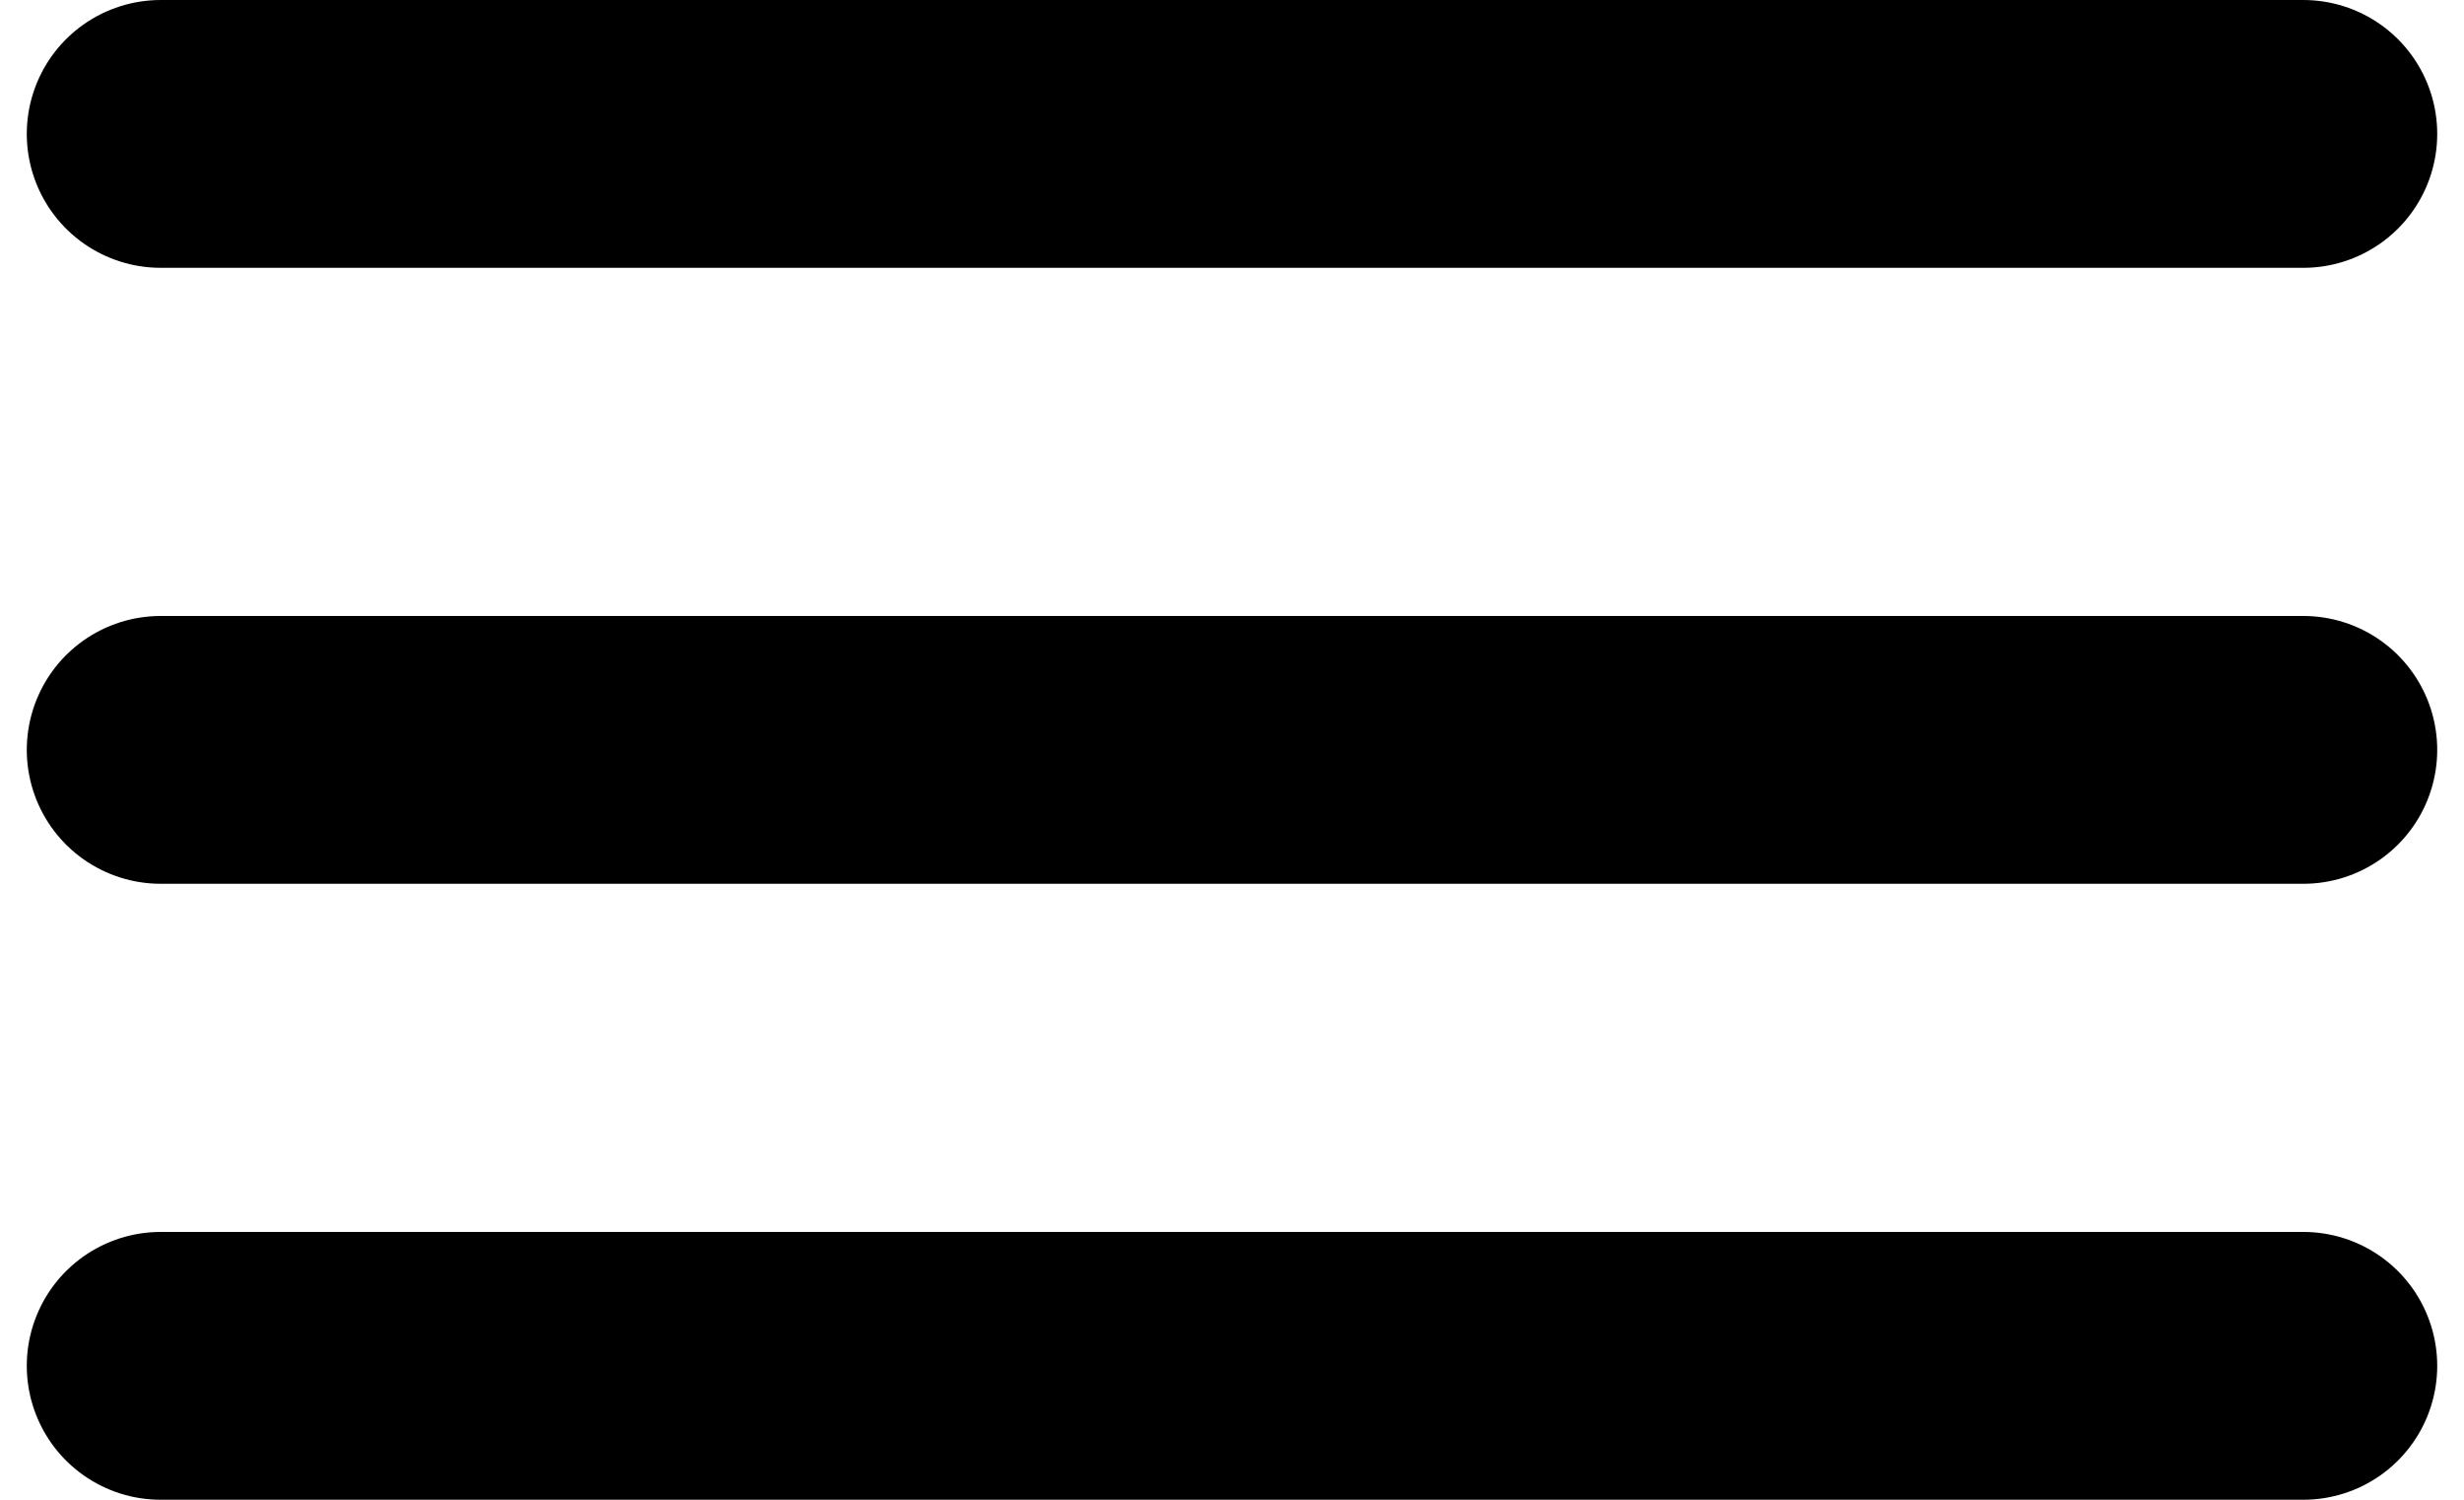
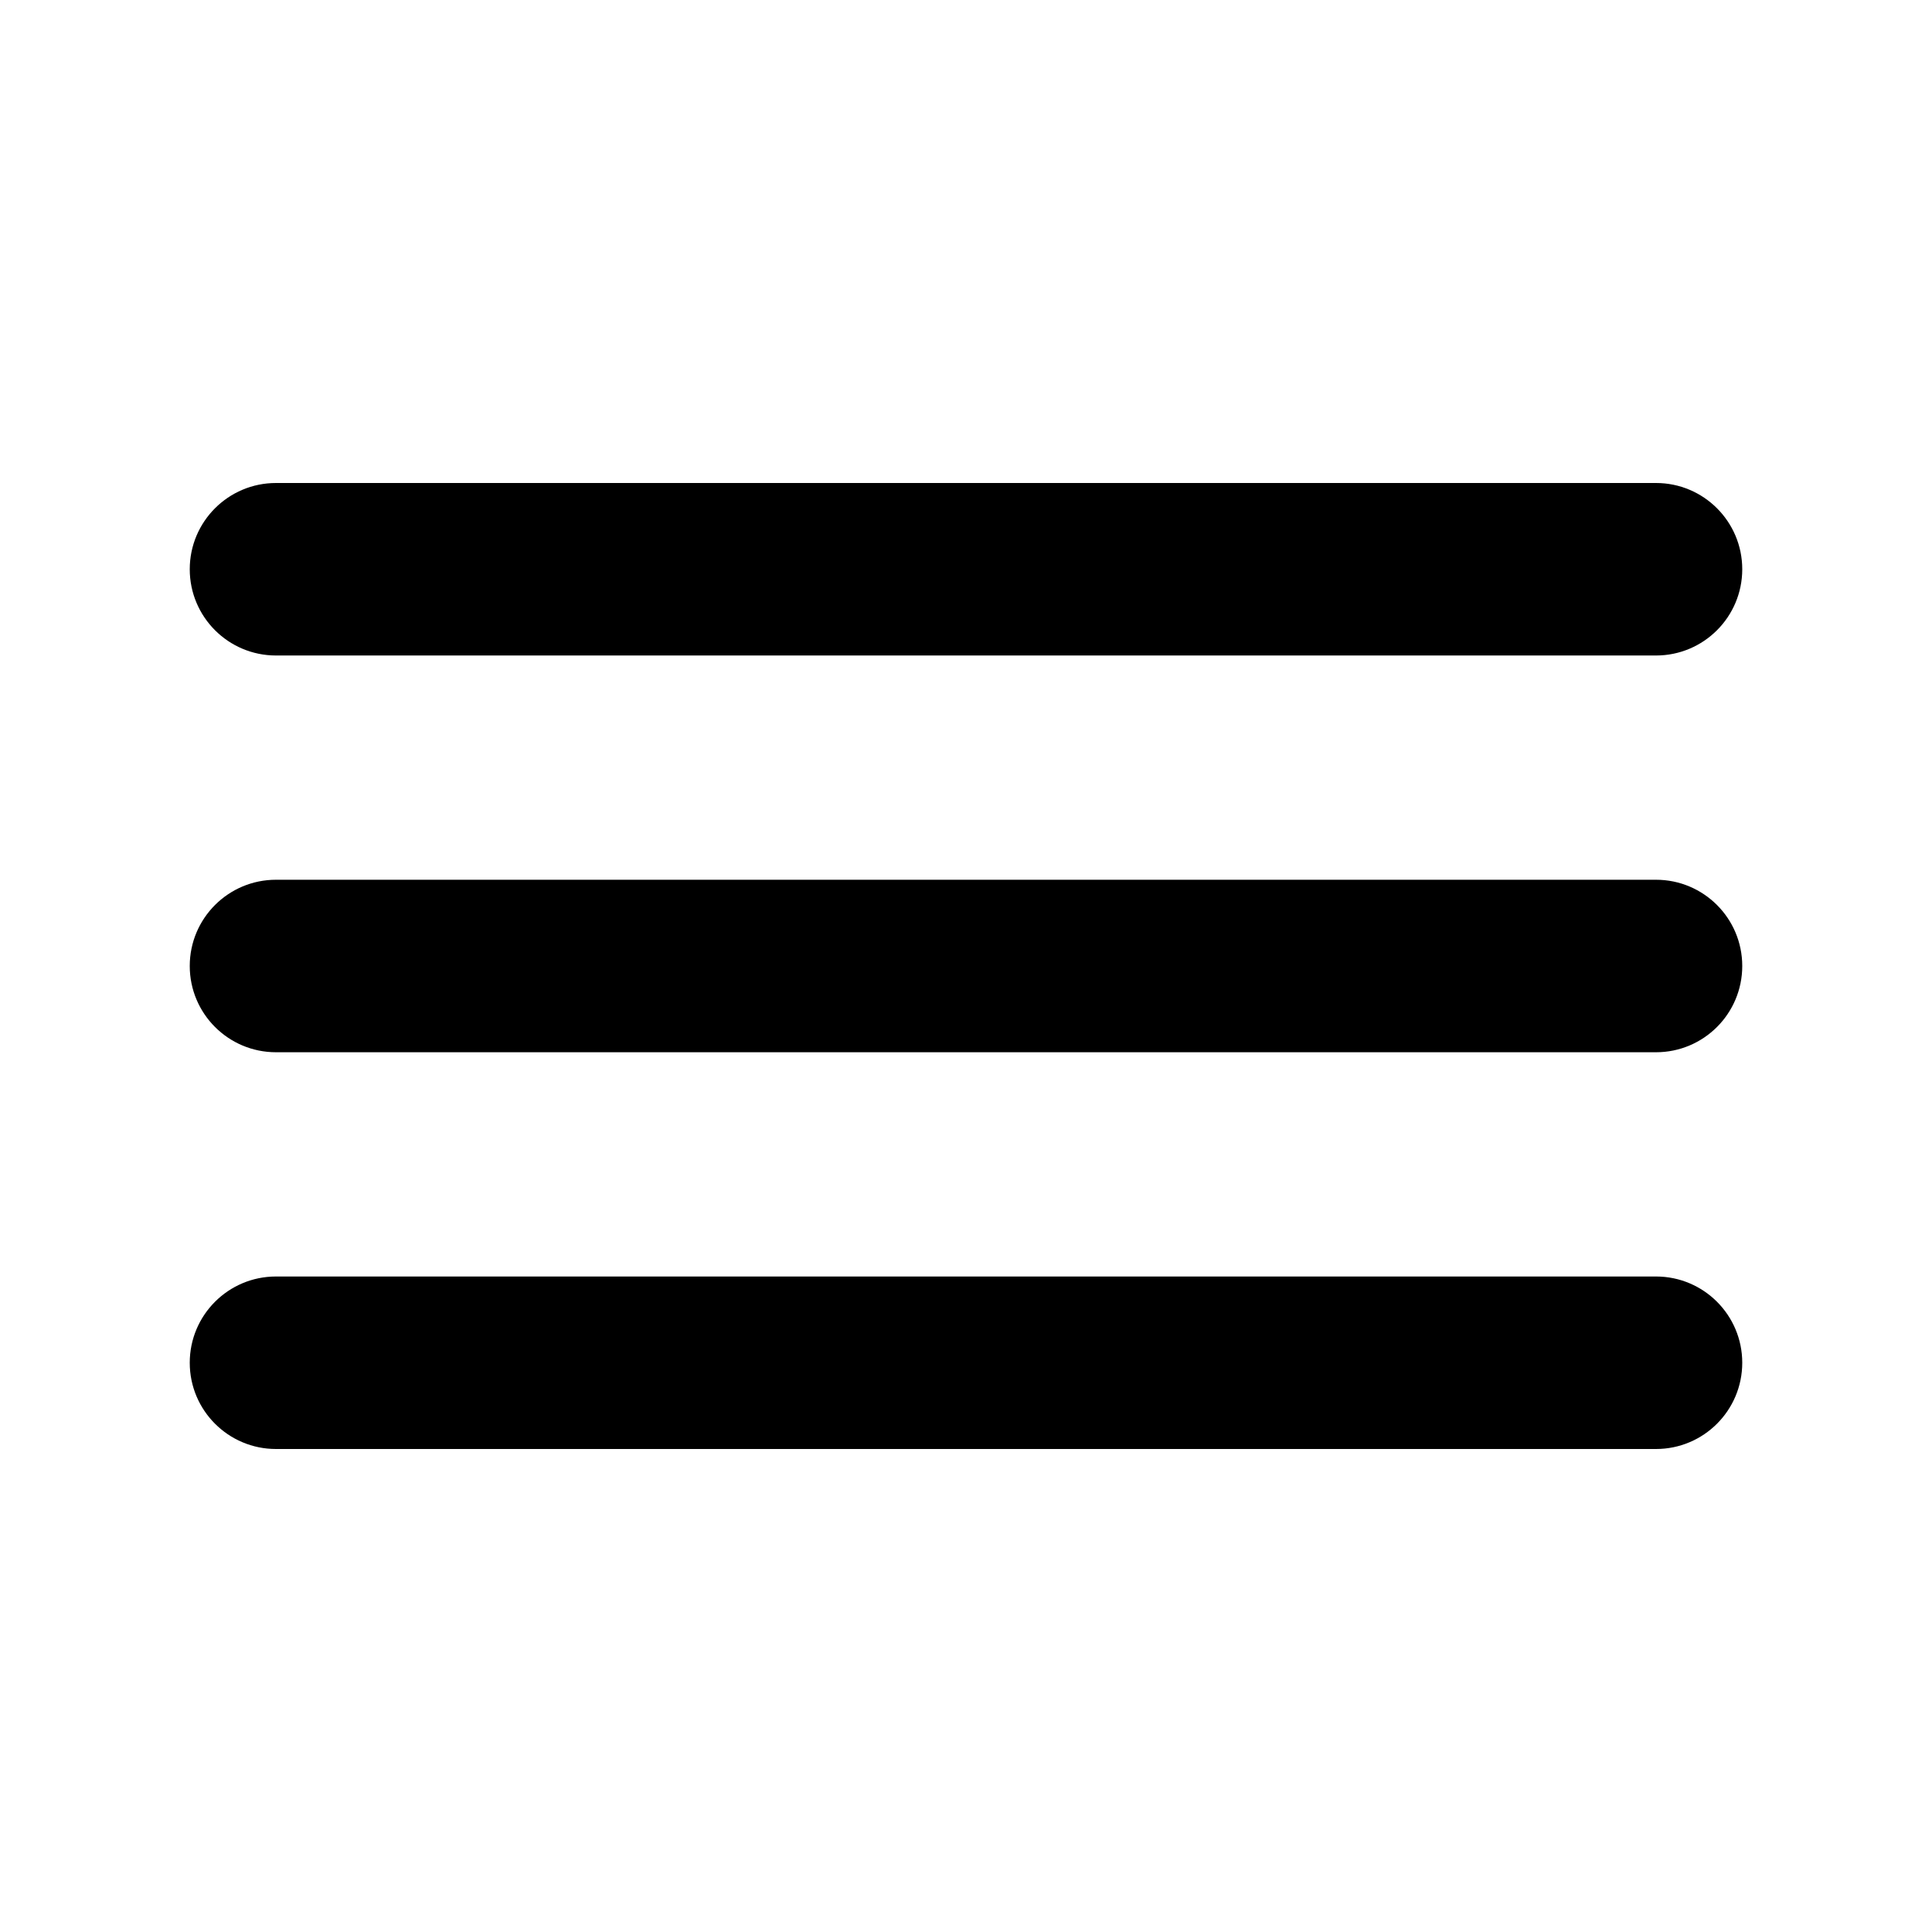
- <svg xmlns="http://www.w3.org/2000/svg" width="46px" height="28px" viewBox="0 0 46 28" version="1.1">
-   <g id="Home-Page" stroke="none" stroke-width="1" fill="none" fill-rule="evenodd" stroke-linecap="round">
-     <g transform="translate(-1100, -49)" id="Icon/Menu" stroke="#000000" stroke-width="5">
-       <g transform="translate(1095, 35)">
-         <path d="M8,16.5 L48,16.5" id="Line-2" />
-         <path d="M8,39.5 L48,39.5" id="Line-2" />
-         <path d="M8,28 L48,28" id="Line-2" />
-       </g>
-     </g>
+ <svg xmlns="http://www.w3.org/2000/svg" width="56px" height="56px" viewBox="0 0 56 56" version="1.1">
+   <g id="Icon/Menu" stroke="none" stroke-width="1" fill="none" fill-rule="evenodd">
+     <path d="M8,19 L48,19 C49.381,19 50.5,17.881 50.5,16.5 C50.5,15.119 49.381,14 48,14 L8,14 C6.619,14 5.5,15.119 5.5,16.5 C5.5,17.881 6.619,19 8,19 Z" id="Line-2" fill="#000000" fill-rule="nonzero" />
+     <path d="M8,42 L48,42 C49.381,42 50.5,40.881 50.5,39.5 C50.5,38.119 49.381,37 48,37 L8,37 C6.619,37 5.5,38.119 5.5,39.5 C5.5,40.881 6.619,42 8,42 Z" id="Line-2" fill="#000000" fill-rule="nonzero" />
+     <path d="M8,30.5 L48,30.5 C49.381,30.5 50.5,29.381 50.5,28 C50.5,26.619 49.381,25.5 48,25.5 L8,25.5 C6.619,25.5 5.5,26.619 5.5,28 C5.5,29.381 6.619,30.5 8,30.5 Z" id="Line-2" fill="#000000" fill-rule="nonzero" />
  </g>
</svg>
